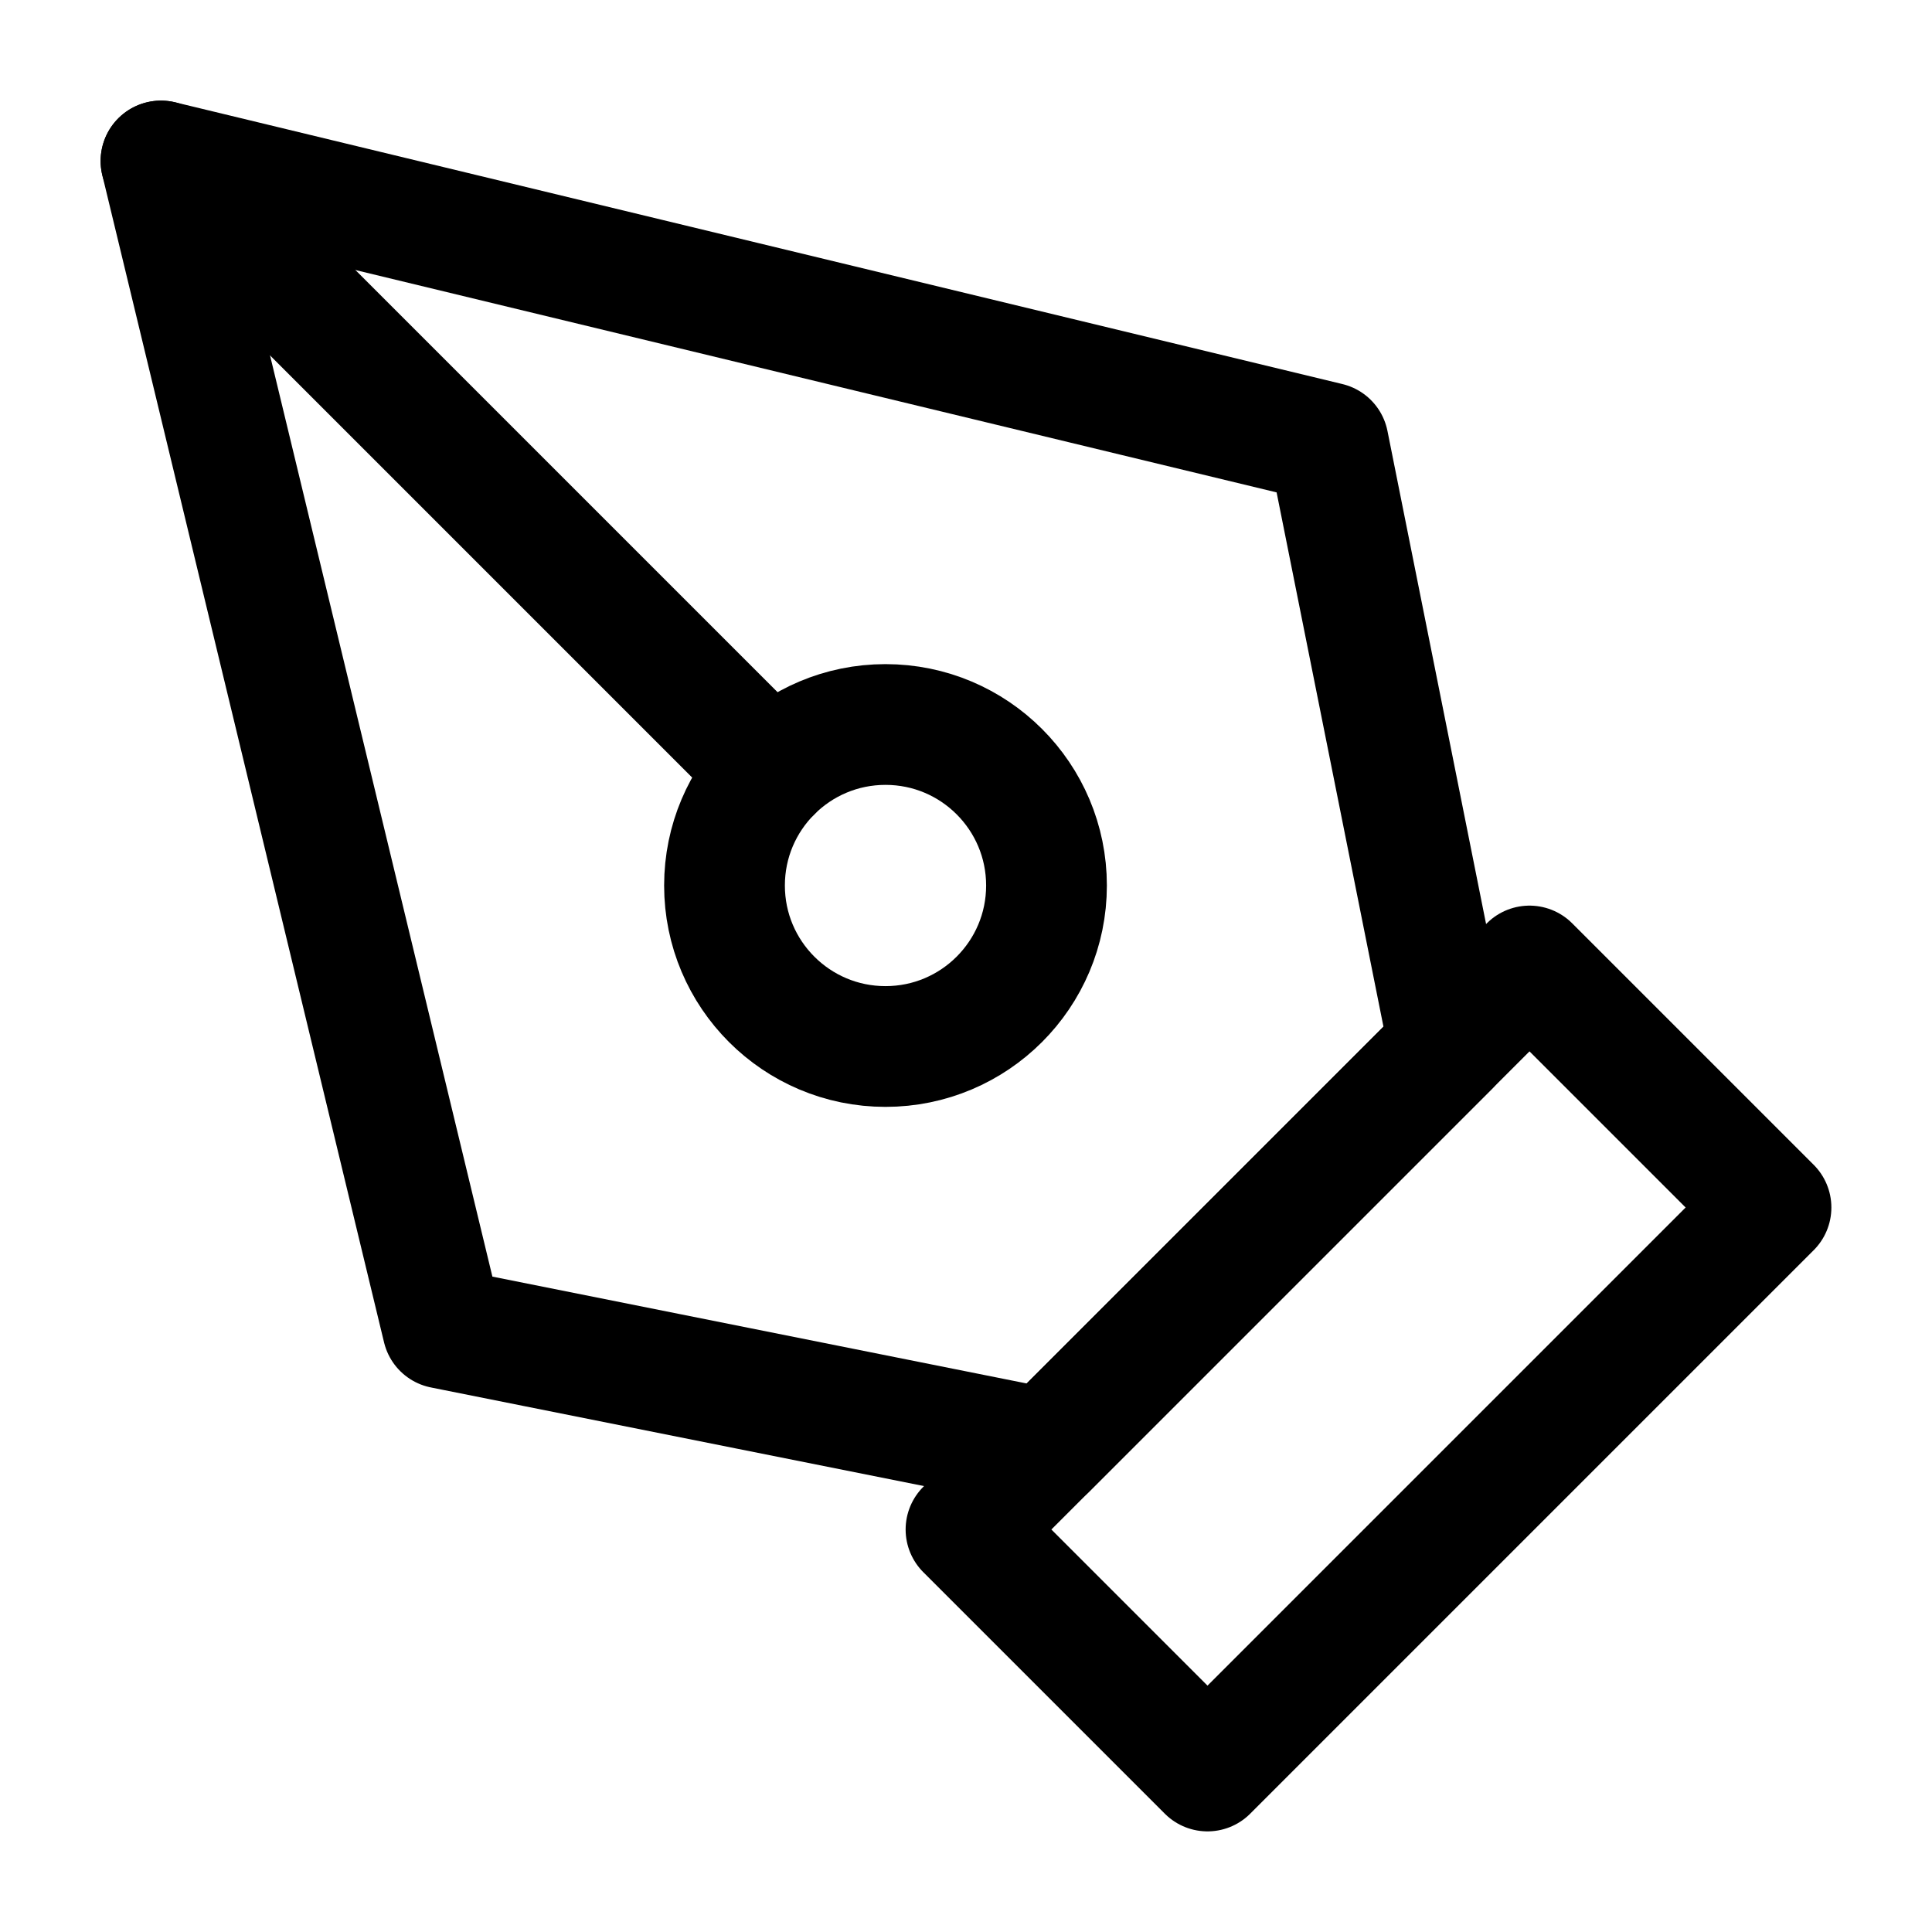
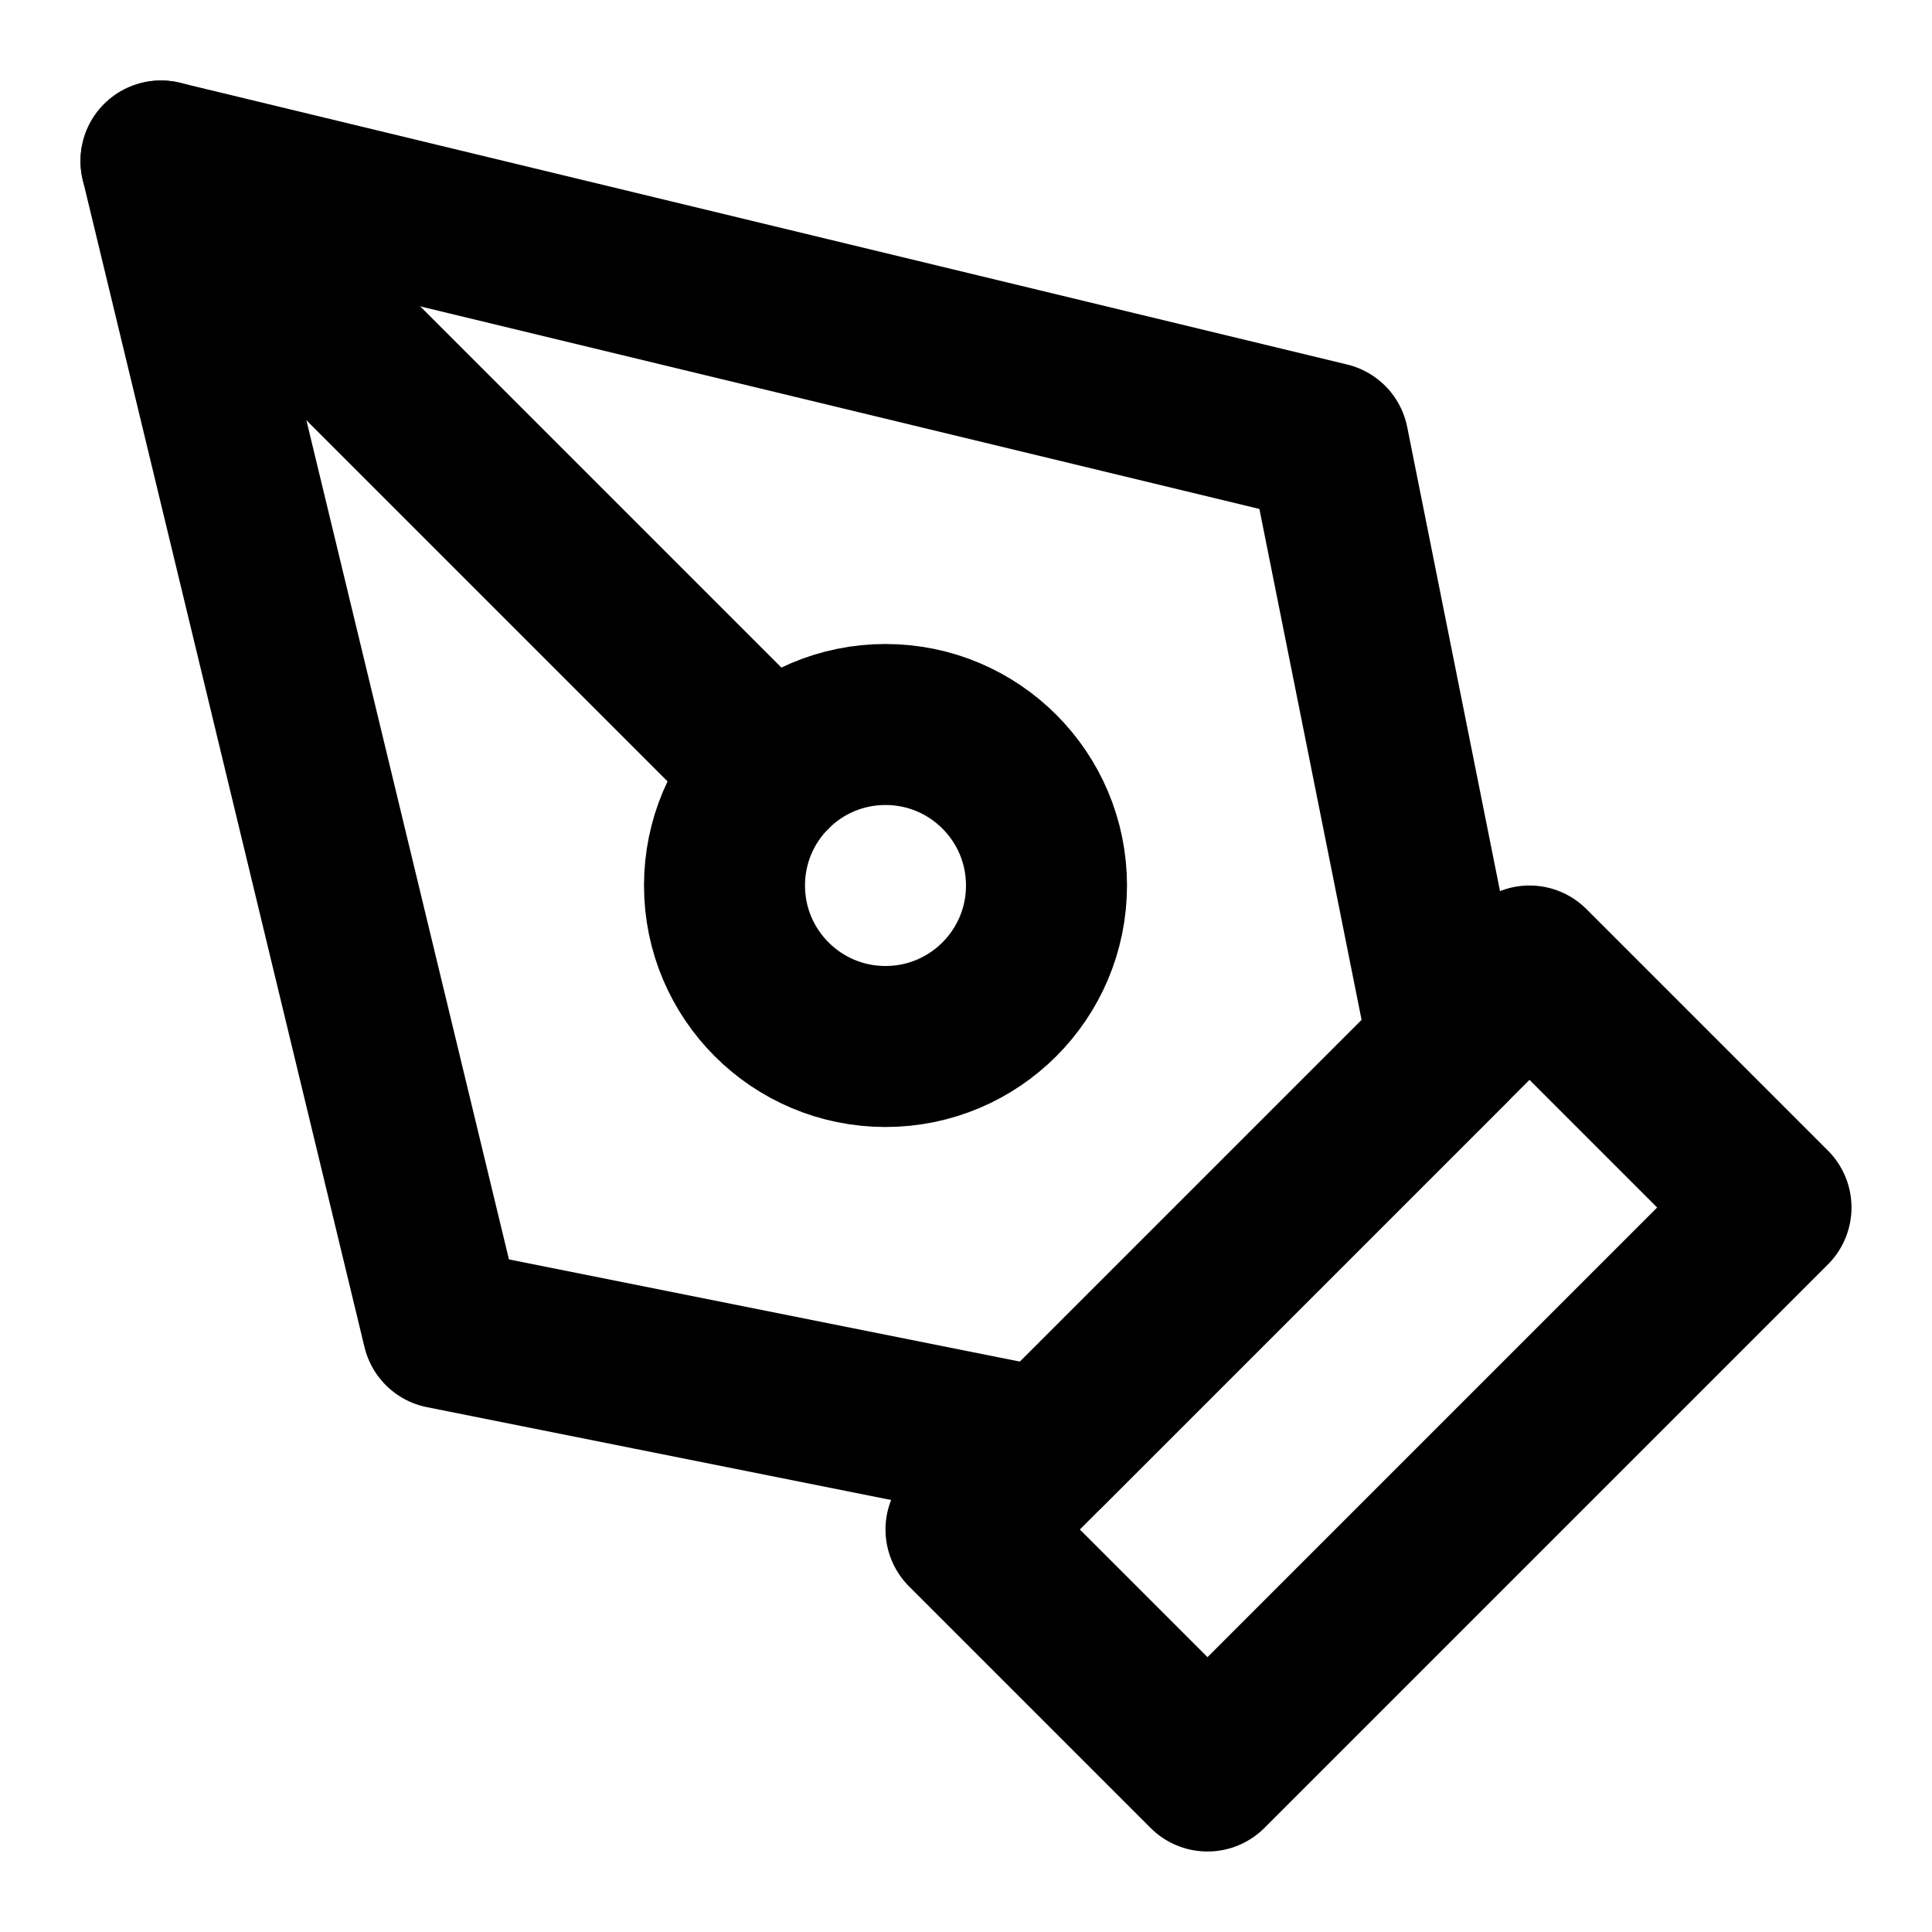
- <svg xmlns="http://www.w3.org/2000/svg" width="40" height="40" viewBox="0 0 24 24" fill="none" stroke="currentColor" stroke-width="1.5" stroke-linecap="round" stroke-linejoin="round" class="feather feather-pen-tool">
+ <svg xmlns="http://www.w3.org/2000/svg" width="48" height="48" viewBox="0 0 24 24" fill="none" stroke="currentColor" stroke-width="2" stroke-linecap="round" stroke-linejoin="round" class="feather feather-pen-tool">
  <path d="M12 19l7-7 3 3-7 7-3-3z" />
  <path d="M18 13l-1.5-7.5L2 2l3.5 14.5L13 18l5-5z" />
  <path d="M2 2l7.586 7.586" />
  <circle cx="11" cy="11" r="2" />
</svg>
